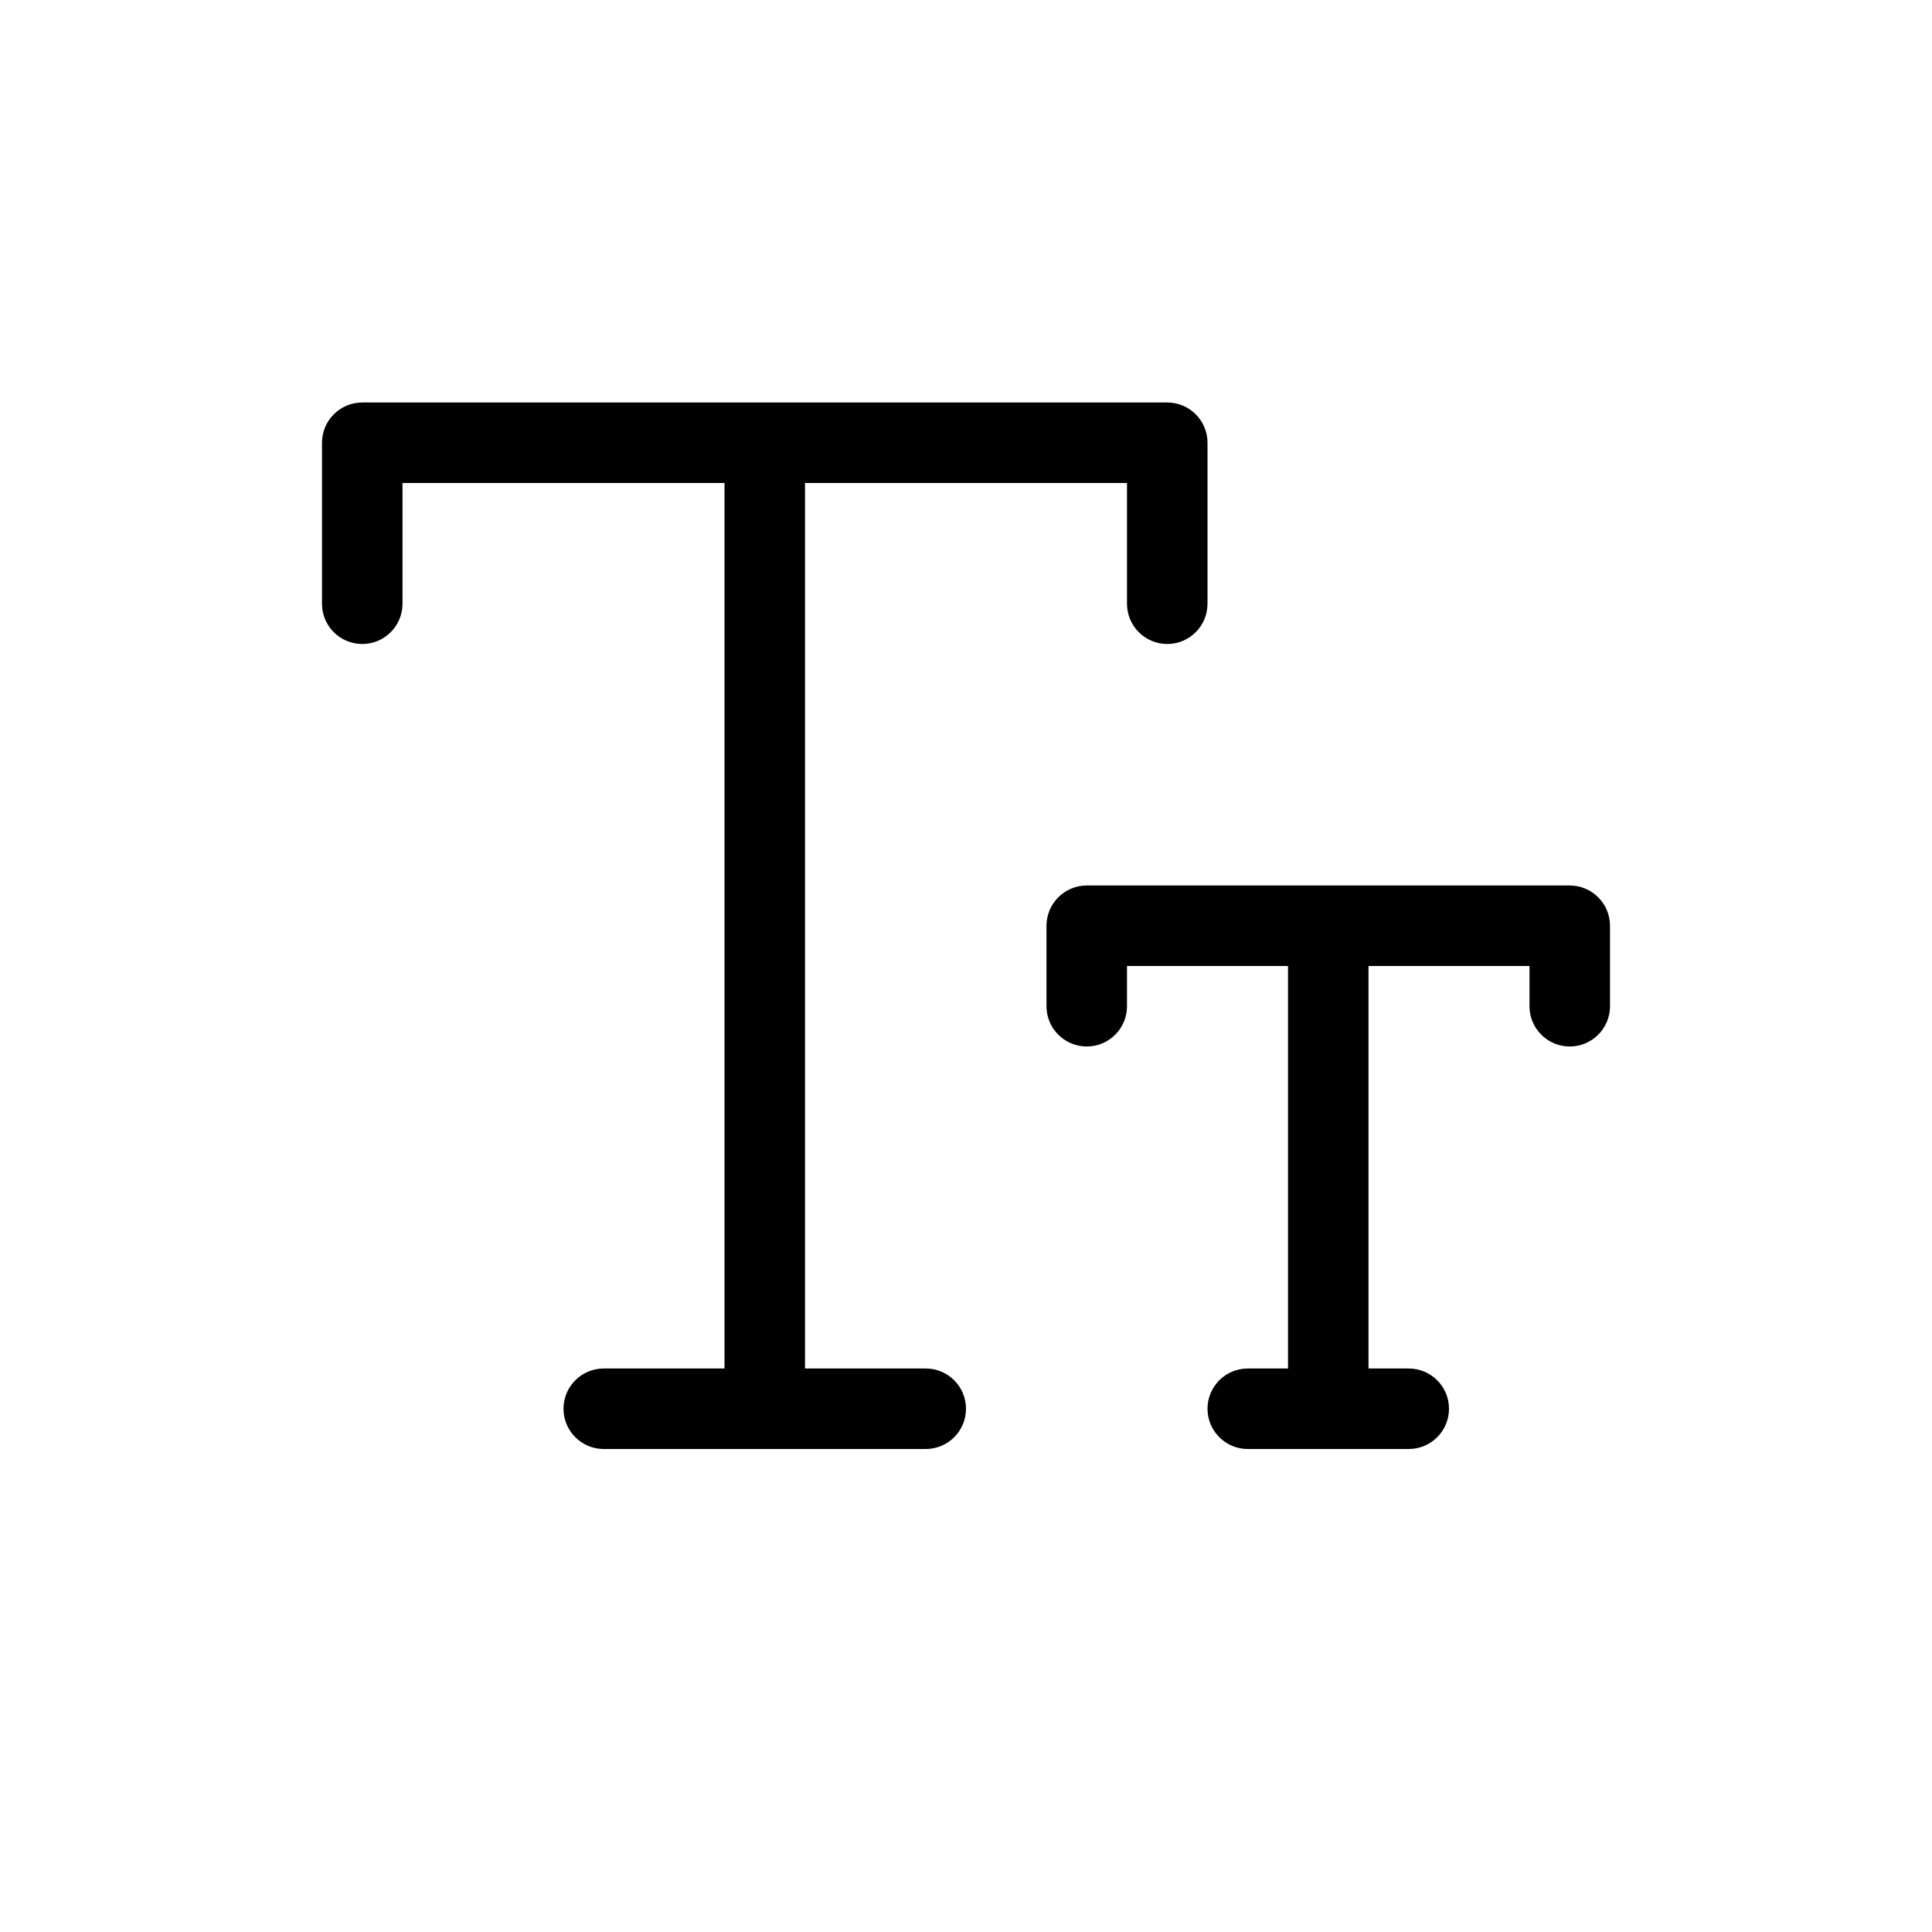
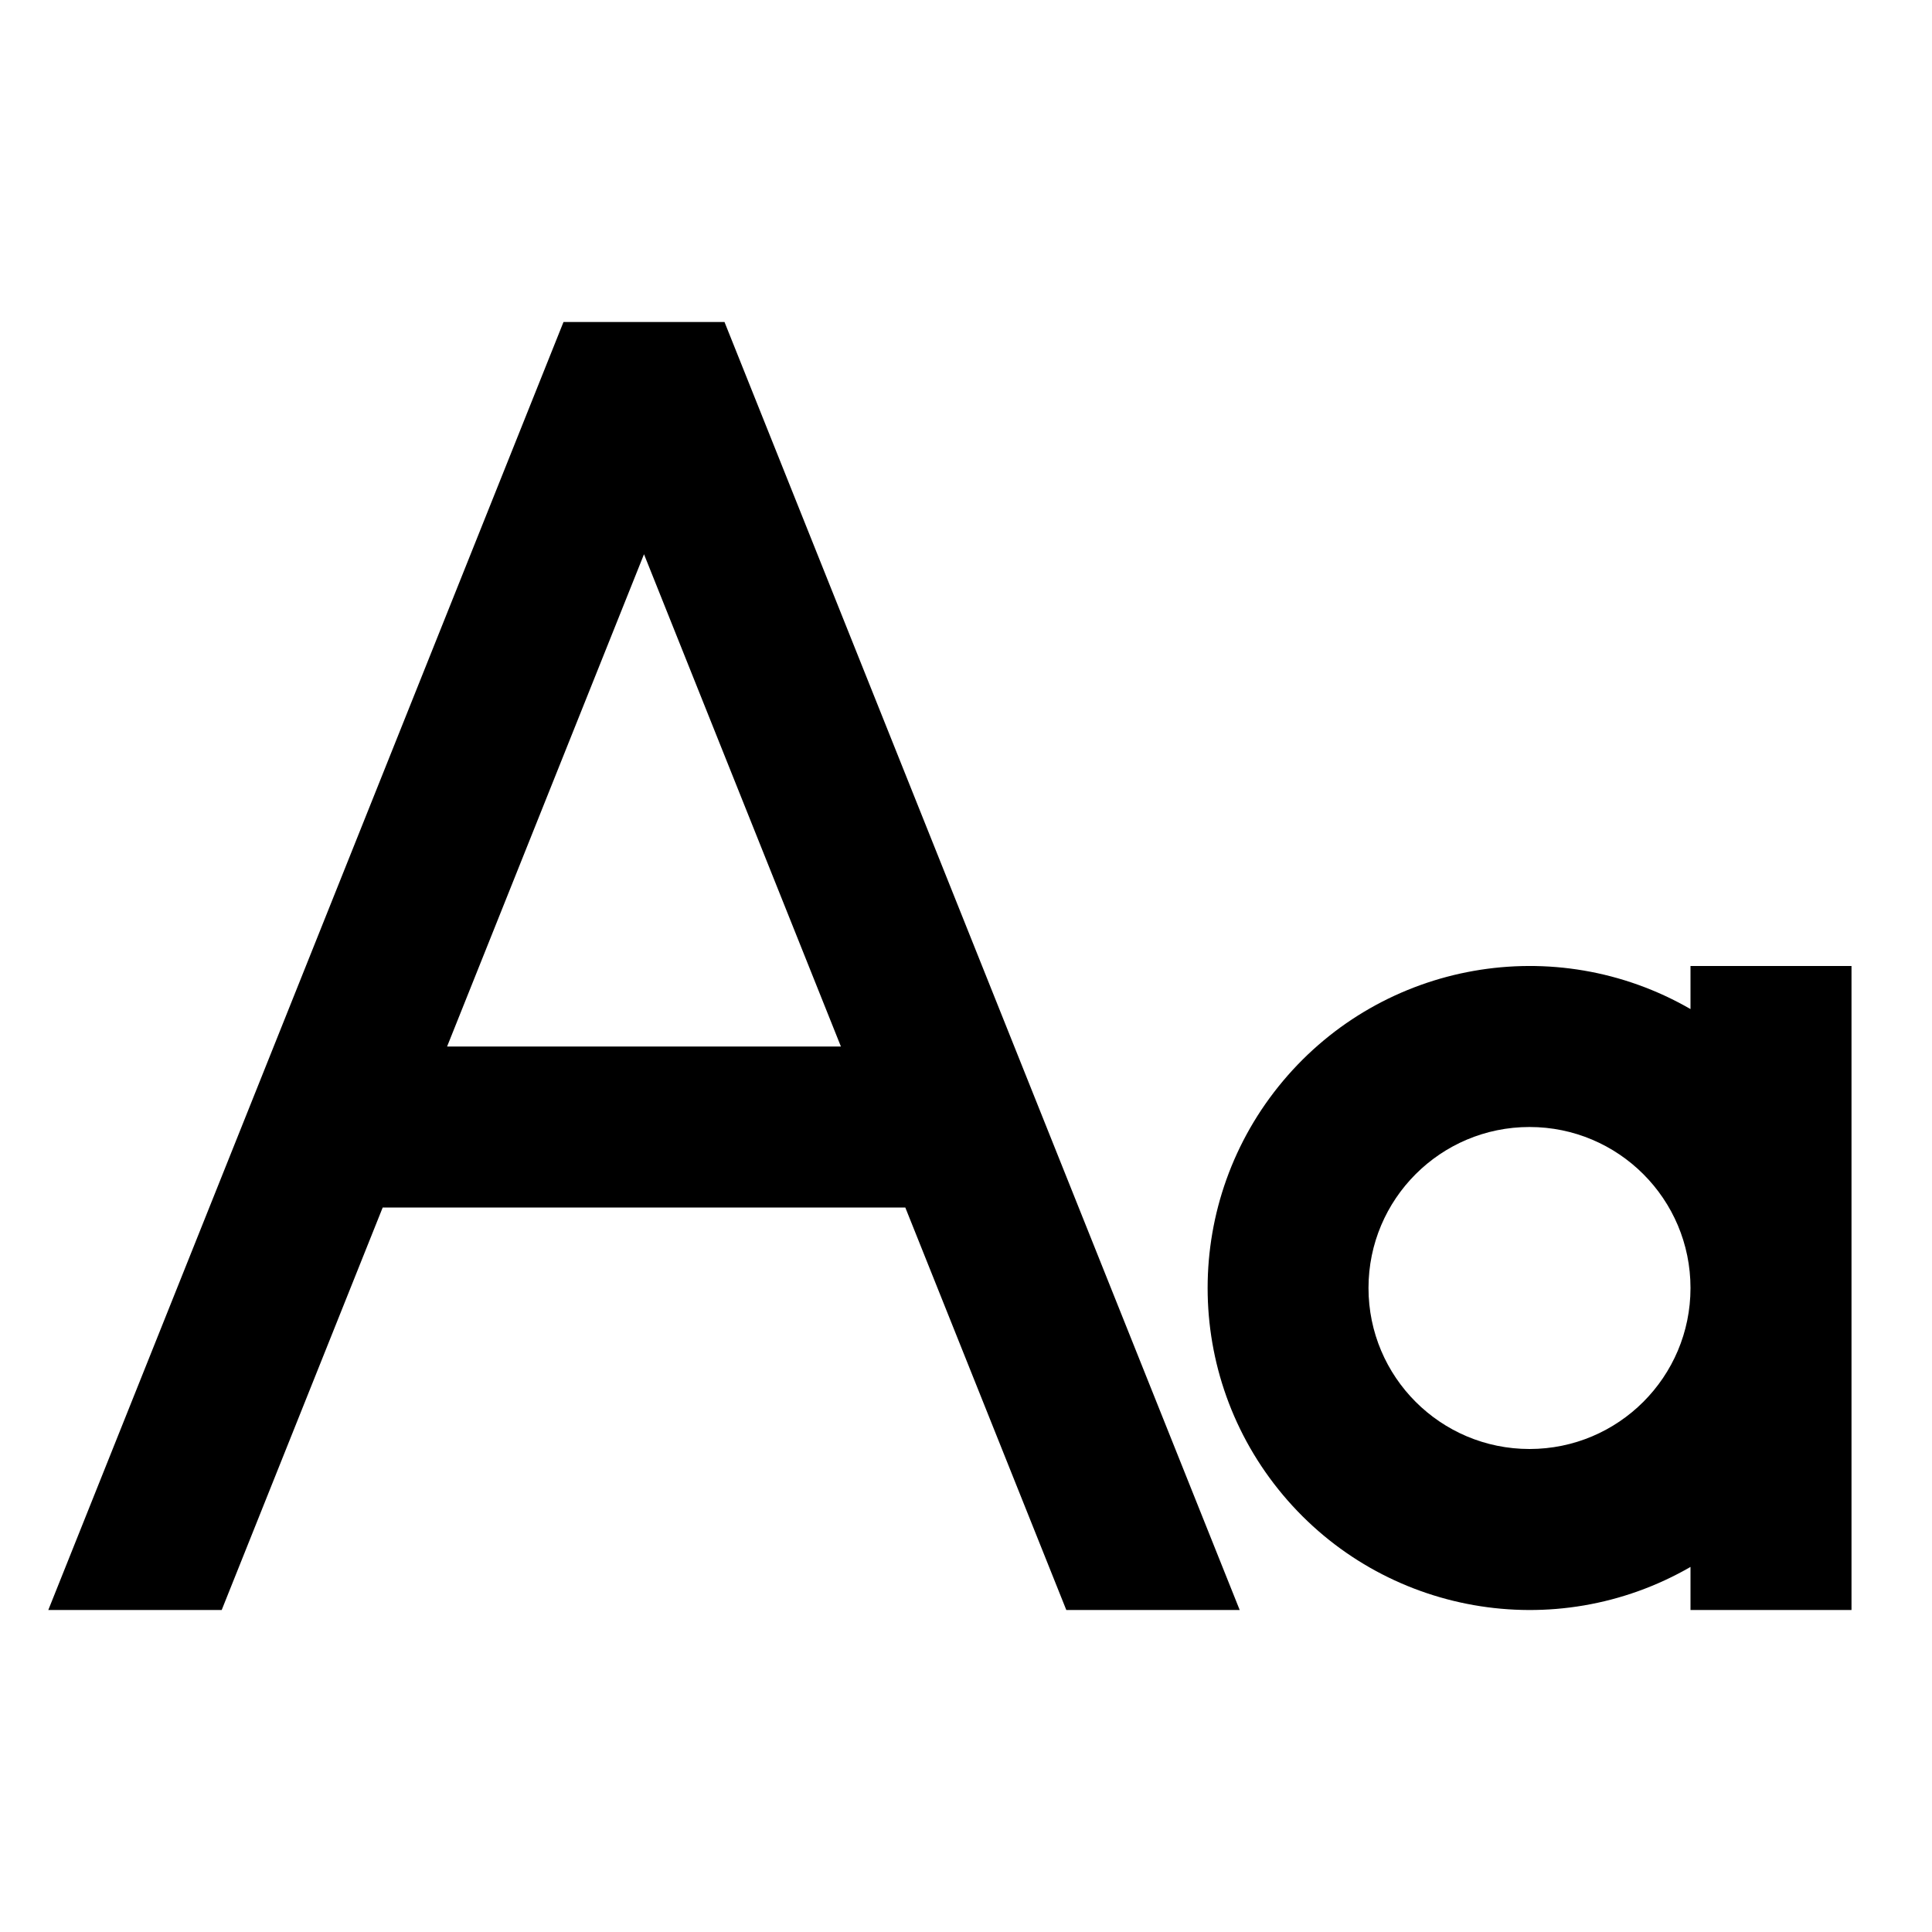
- <svg xmlns="http://www.w3.org/2000/svg" fill="#000000" width="800px" height="800px" viewBox="0 0 24 24">
-   <path d="M17,12 L17,17 L17.5,17 C17.776,17 18,17.224 18,17.5 C18,17.776 17.776,18 17.5,18 L15.5,18 C15.224,18 15,17.776 15,17.5 C15,17.224 15.224,17 15.5,17 L16,17 L16,12 L14,12 L14,12.5 C14,12.776 13.776,13 13.5,13 C13.224,13 13,12.776 13,12.5 L13,11.5 C13,11.224 13.224,11 13.5,11 L19.5,11 C19.776,11 20,11.224 20,11.5 L20,12.5 C20,12.776 19.776,13 19.5,13 C19.224,13 19,12.776 19,12.5 L19,12 L17,12 Z M10,6 L10,17 L11.5,17 C11.776,17 12,17.224 12,17.5 C12,17.776 11.776,18 11.5,18 L7.5,18 C7.224,18 7,17.776 7,17.5 C7,17.224 7.224,17 7.5,17 L9,17 L9,6 L5,6 L5,7.5 C5,7.776 4.776,8 4.5,8 C4.224,8 4,7.776 4,7.5 L4,5.5 C4,5.224 4.224,5 4.5,5 L14.5,5 C14.776,5 15,5.224 15,5.5 L15,7.5 C15,7.776 14.776,8 14.5,8 C14.224,8 14,7.776 14,7.5 L14,6 L10,6 Z" />
+ <svg xmlns="http://www.w3.org/2000/svg" width="800px" height="800px" viewBox="0 0 24 24">
+   <g>
+     <path fill="none" d="M0 0h24v24H0z" />
+     <path d="M11.246 15H4.754l-2 5H.6L7 4h2l6.4 16h-2.154l-2-5zm-.8-2L8 6.885 5.554 13h4.892zM21 12.535V12h2v8h-2v-.535a4 4 0 1 1 0-6.93zM19 18a2 2 0 1 0 0-4 2 2 0 0 0 0 4z" />
+   </g>
</svg>
